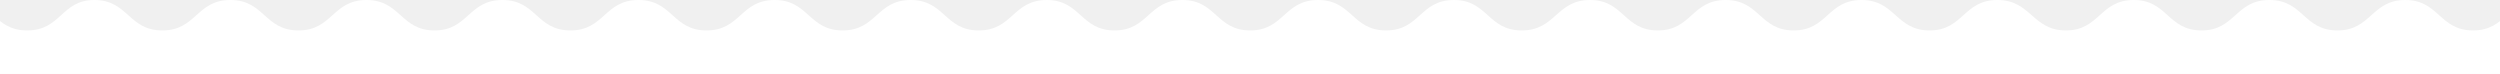
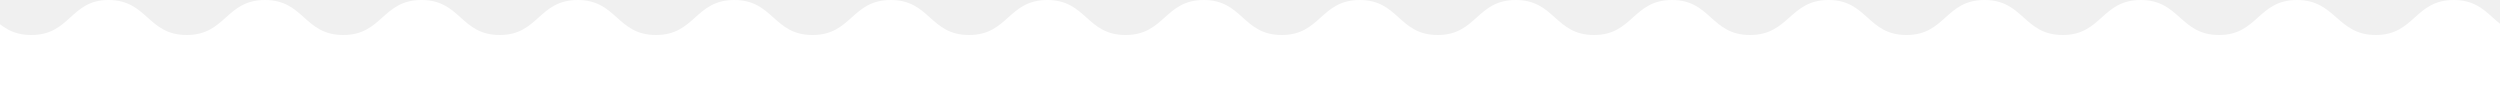
- <svg xmlns="http://www.w3.org/2000/svg" width="1150" height="34" fill="none">
+ <svg xmlns="http://www.w3.org/2000/svg" width="1000" height="34" fill="none">
  <path d="M1168.8 0c-15.65 0-15.65 14-31.19 14-15.54 0-15.65-14-31.2-14-15.54 0-15.65 14-31.19 14-15.65 0-15.65-14-31.31-14-15.65 0-15.65 14-31.19 14-15.65 0-15.65-14-31.2-14-15.65 0-15.65 14-31.2 14-15.54 0-15.97-14-31.52-14-15.65 0-15.65 14-31.2 14-15.53 0-15.75-14-31.3-14-15.65 0-15.65 14-31.2 14-15.64 0-15.64-14-31.3-14-15.65 0-15.65 14-31.2 14-15.64 0-15.64-14-31.19-14-15.54 0-15.76 14-31.41 14S684.35 0 668.8 0c-15.65 0-15.65 14-31.2 14-15.64 0-15.64-14-31.3-14-15.65 0-15.65 14-31.2 14-15.64 0-15.64-14-31.19-14-15.65 0-15.65 14-31.2 14-15.65 0-15.65-14-31.19-14-15.65 0-15.65 14-31.3 14-15.66 0-15.66-14-31.3-14-15.66 0-15.66 14-31.31 14-15.65 0-15.65-14-31.3-14-15.66 0-15.66 14-31.31 14-15.65 0-15.65-14-31.3-14-15.66 0-15.66 14-31.3 14-15.66 0-15.66-14-31.31-14-15.66 0-15.66 14-31.2 14-15.65 0-15.65-14-31.3-14-15.66 0-15.66 14-31.3 14-15.66 0-15.66-14-31.31-14-15.65 0-15.65 14-31.3 14C59.01 14 59.01 0 43.36 0 28.15 0 28.15 14 12.5 14S-3.15 0-18.7 0C-34.24 0-34.35 14-50 14v20h1250V14c-15.65 0-15.65-14-31.2-14z" fill="#fff" />
</svg>
